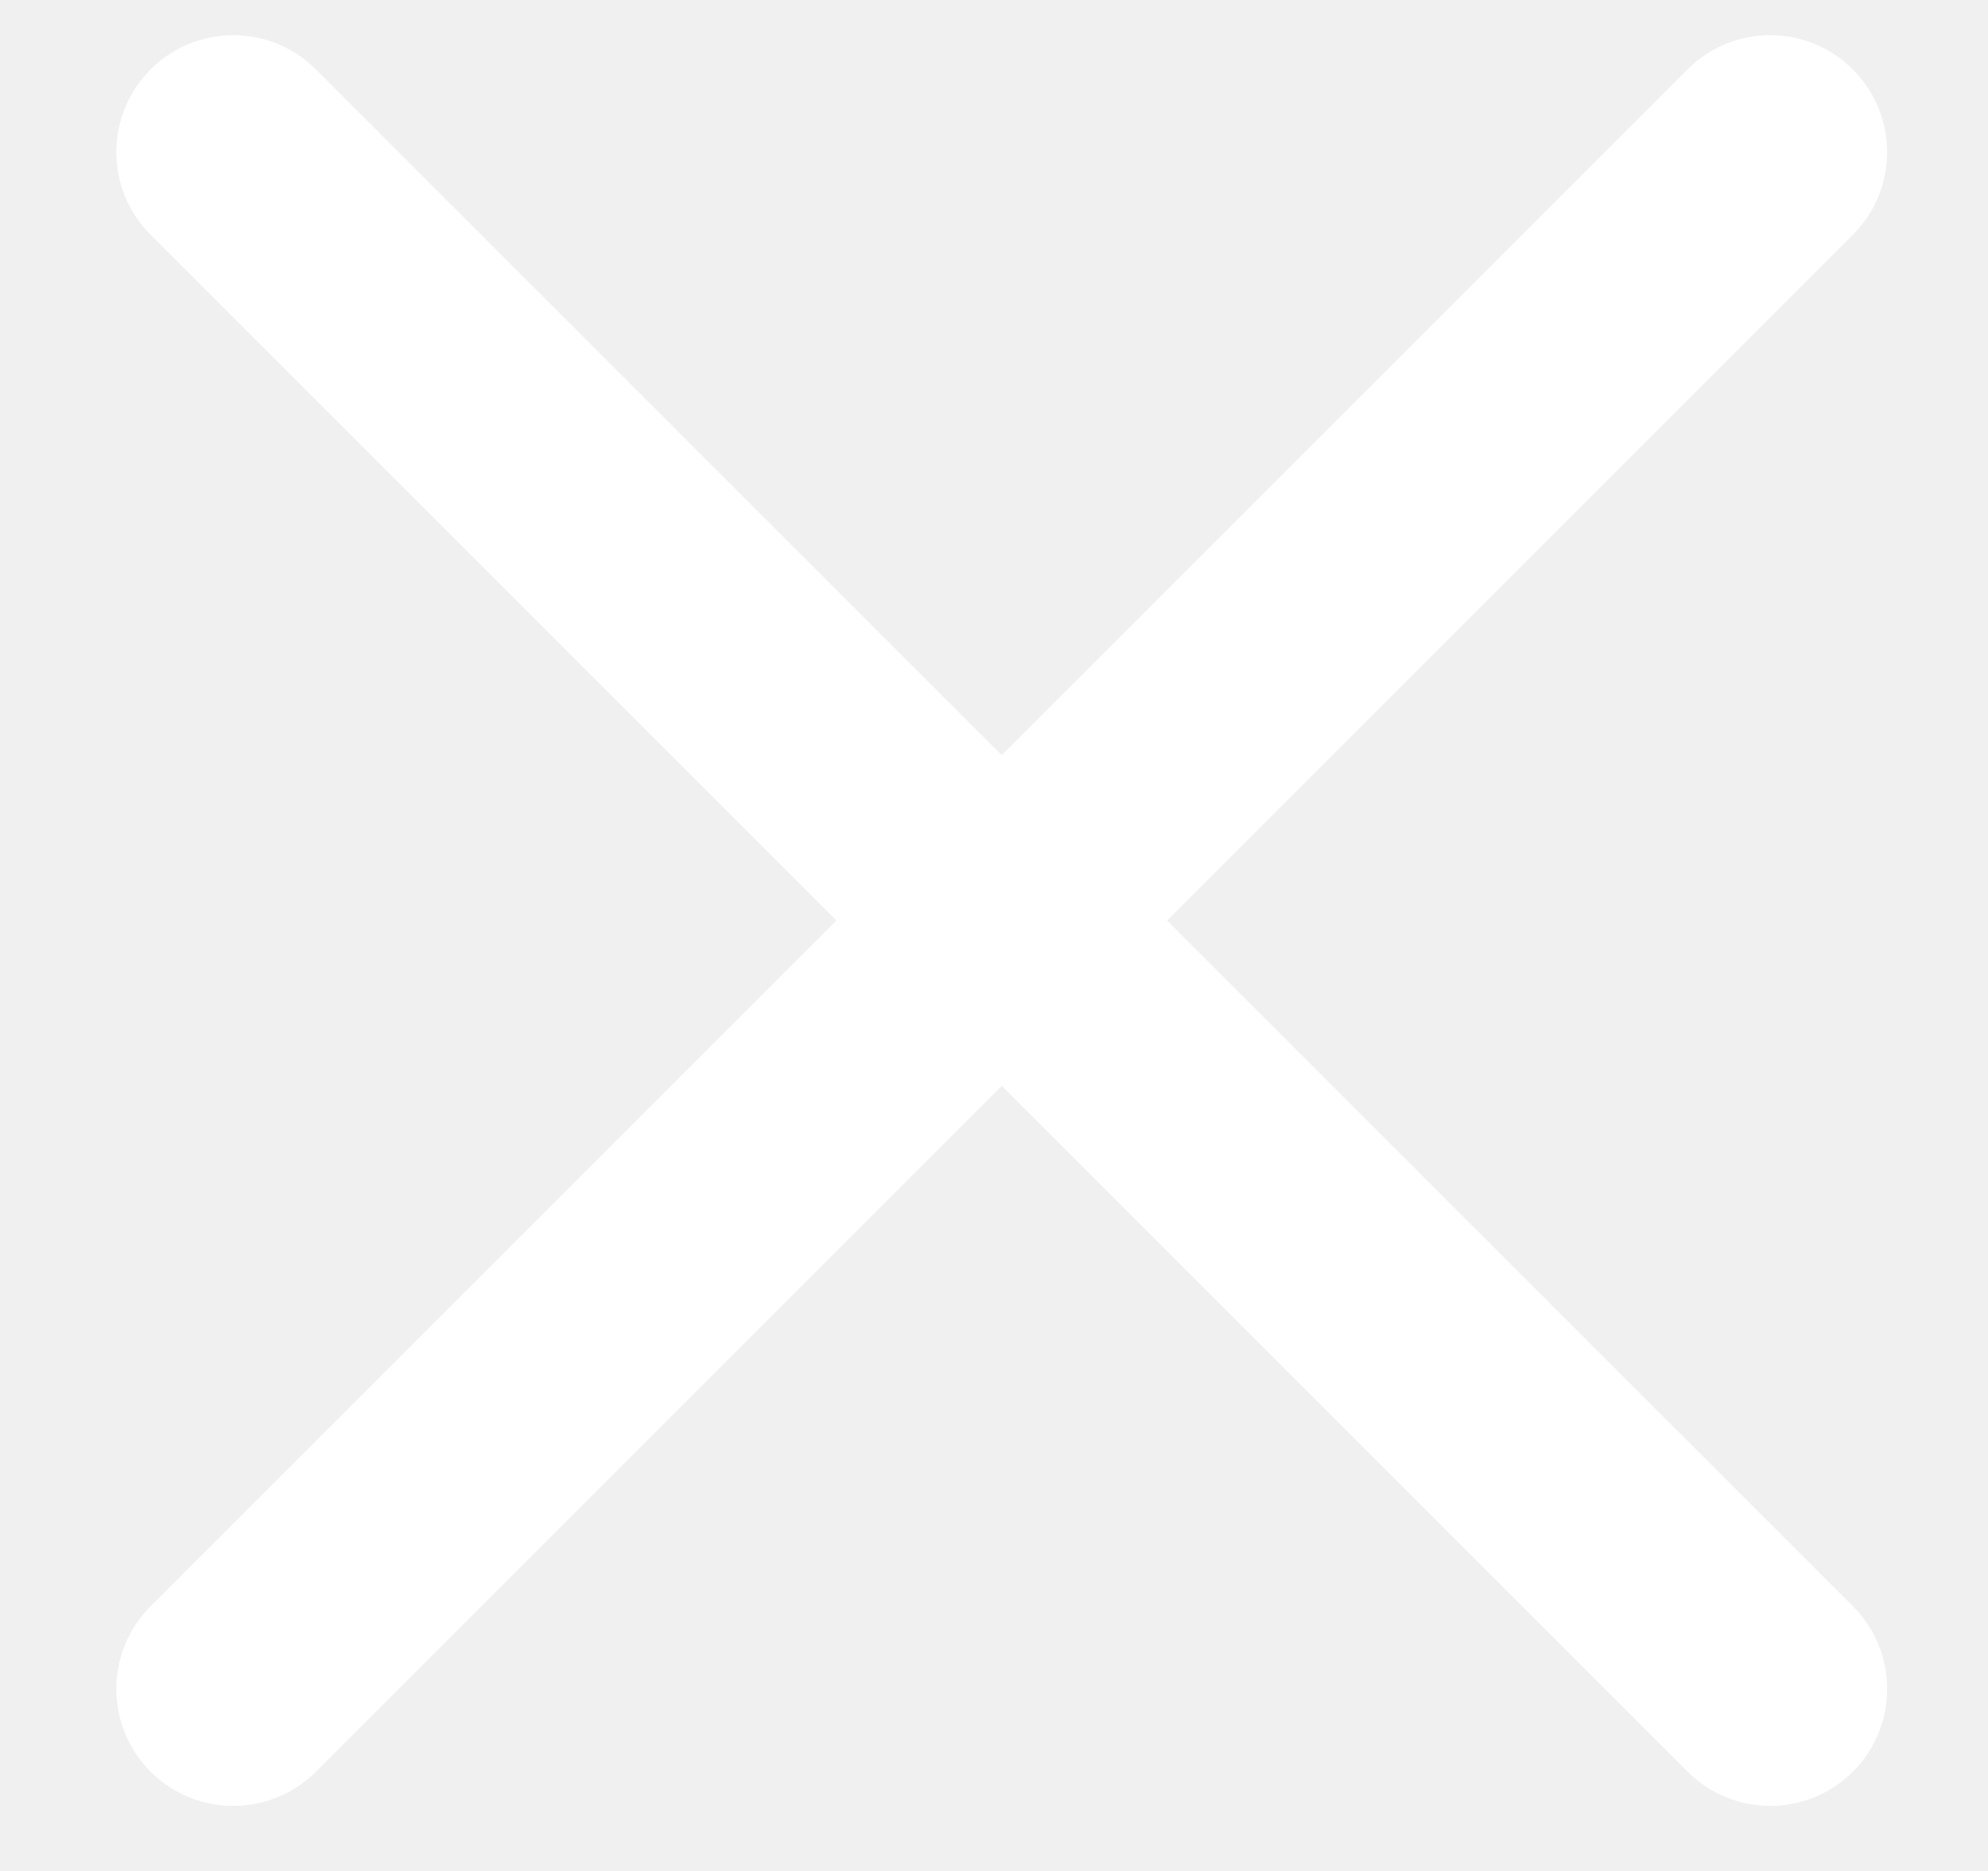
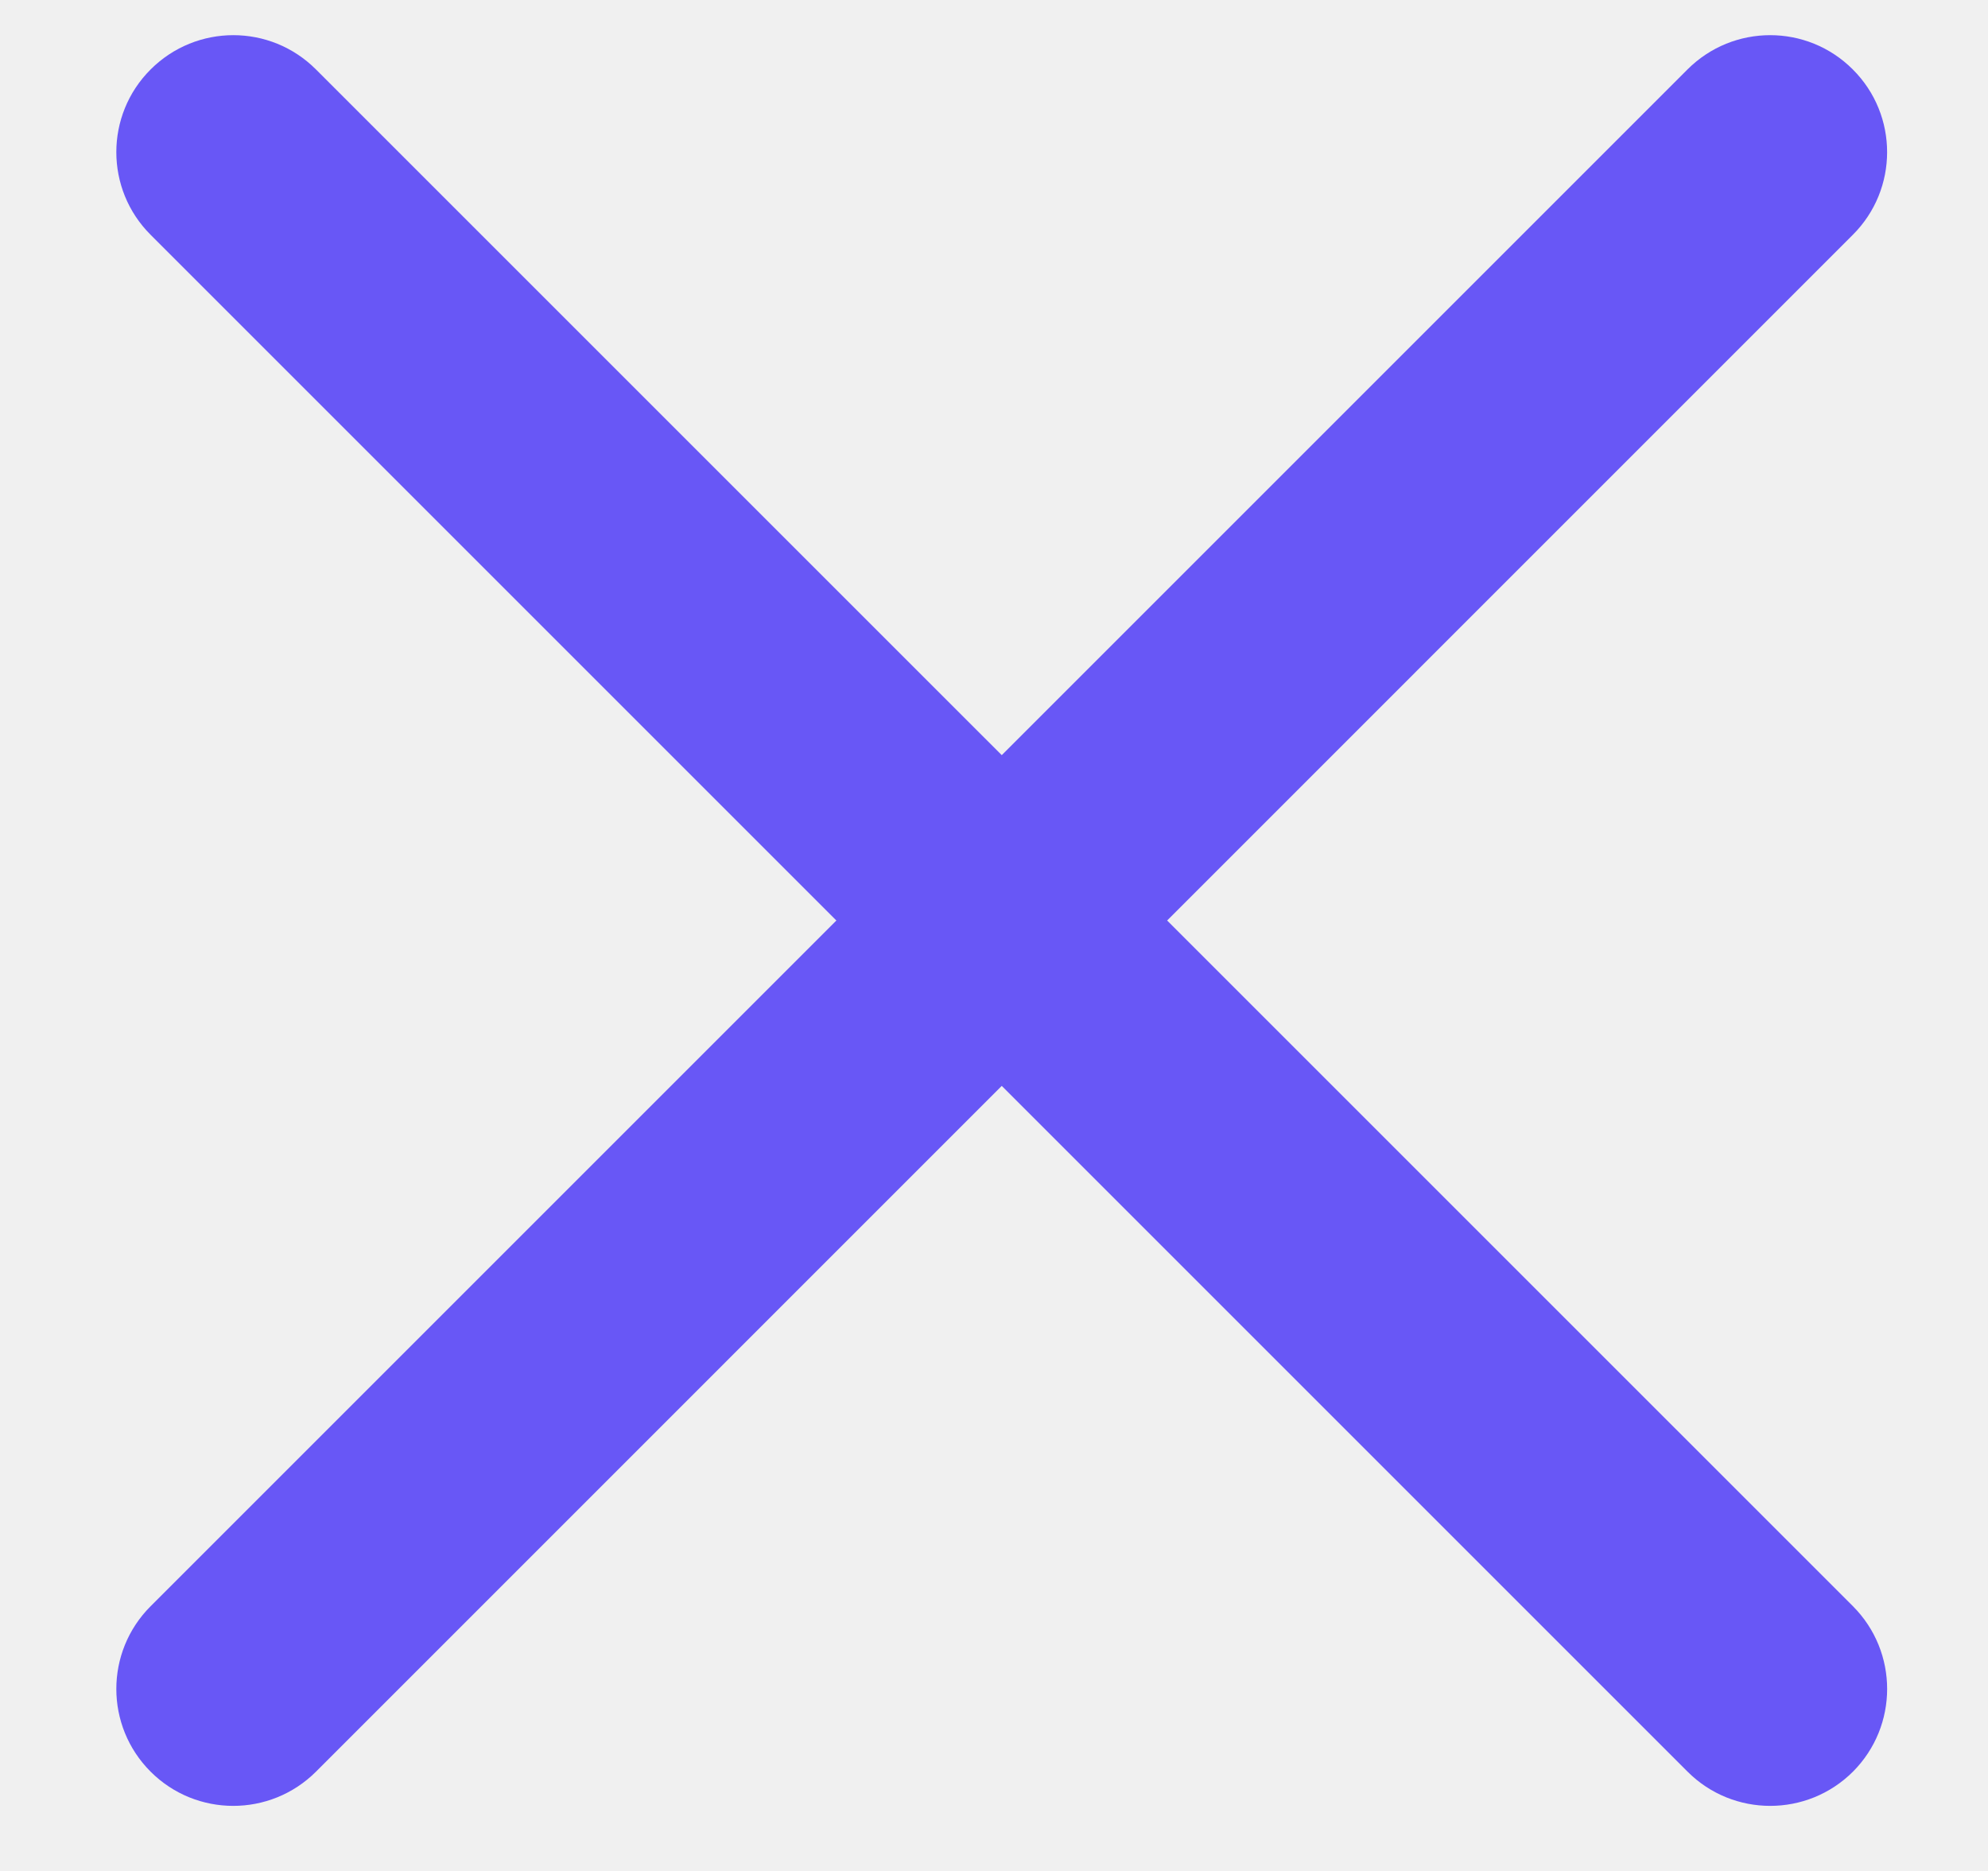
<svg xmlns="http://www.w3.org/2000/svg" width="17" height="16" viewBox="0 0 17 16" fill="none">
  <mask id="mask0_112_10" style="mask-type:alpha" maskUnits="userSpaceOnUse" x="0" y="0" width="17" height="16">
    <g clip-path="url(#clip0_112_10)">
      <path fill-rule="evenodd" clip-rule="evenodd" d="M15.845 15.151C15.454 15.541 14.821 15.541 14.431 15.151L1.288 2.008C0.897 1.618 0.897 0.984 1.288 0.594C1.679 0.203 2.312 0.203 2.702 0.594L15.845 13.736C16.235 14.127 16.235 14.76 15.845 15.151Z" fill="black" />
      <path fill-rule="evenodd" clip-rule="evenodd" d="M1.288 15.151C1.678 15.541 2.311 15.541 2.702 15.151L15.844 2.008C16.235 1.618 16.235 0.984 15.844 0.594C15.454 0.203 14.821 0.203 14.43 0.594L1.288 13.736C0.897 14.127 0.897 14.76 1.288 15.151Z" fill="black" />
    </g>
  </mask>
  <g mask="url(#mask0_112_10)">
-     <rect x="-4" width="21" height="16" fill="white" />
+     <rect x="-4" width="21" height="16" fill="#6857f6" />
  </g>
  <defs>
    <clipPath id="clip0_112_10">
      <rect width="17" height="16" fill="white" />
    </clipPath>
  </defs>
</svg>
